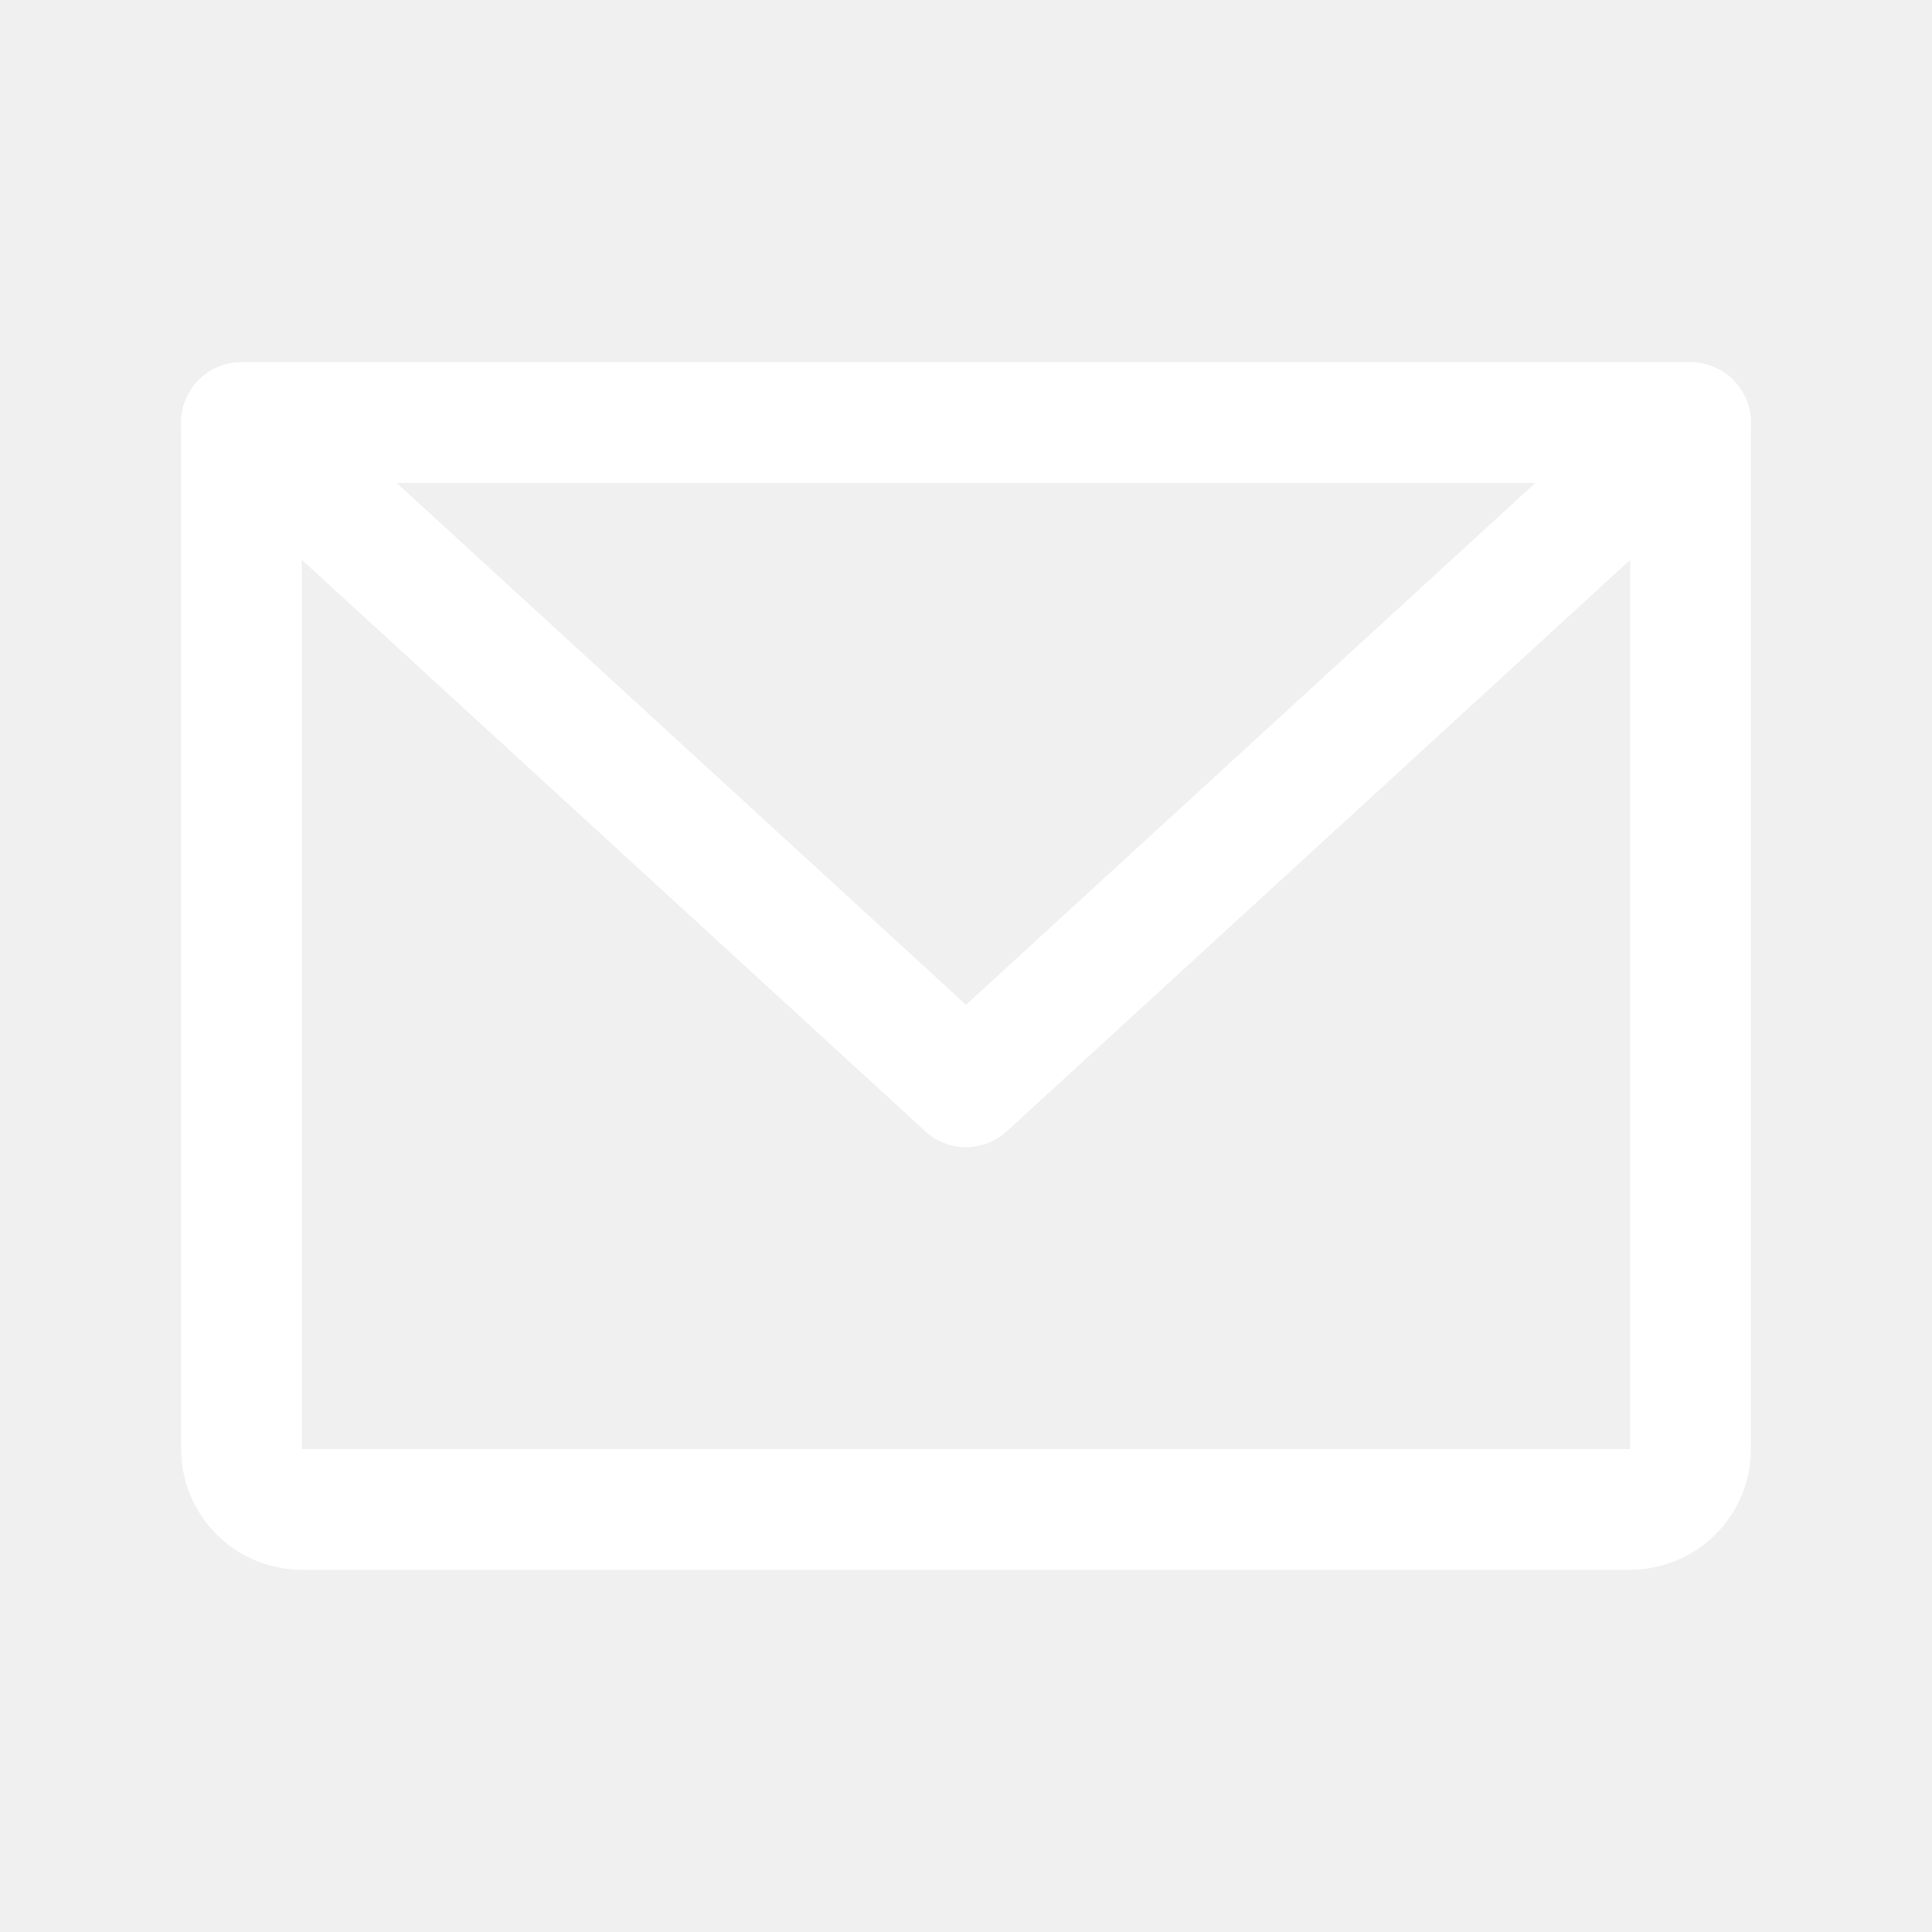
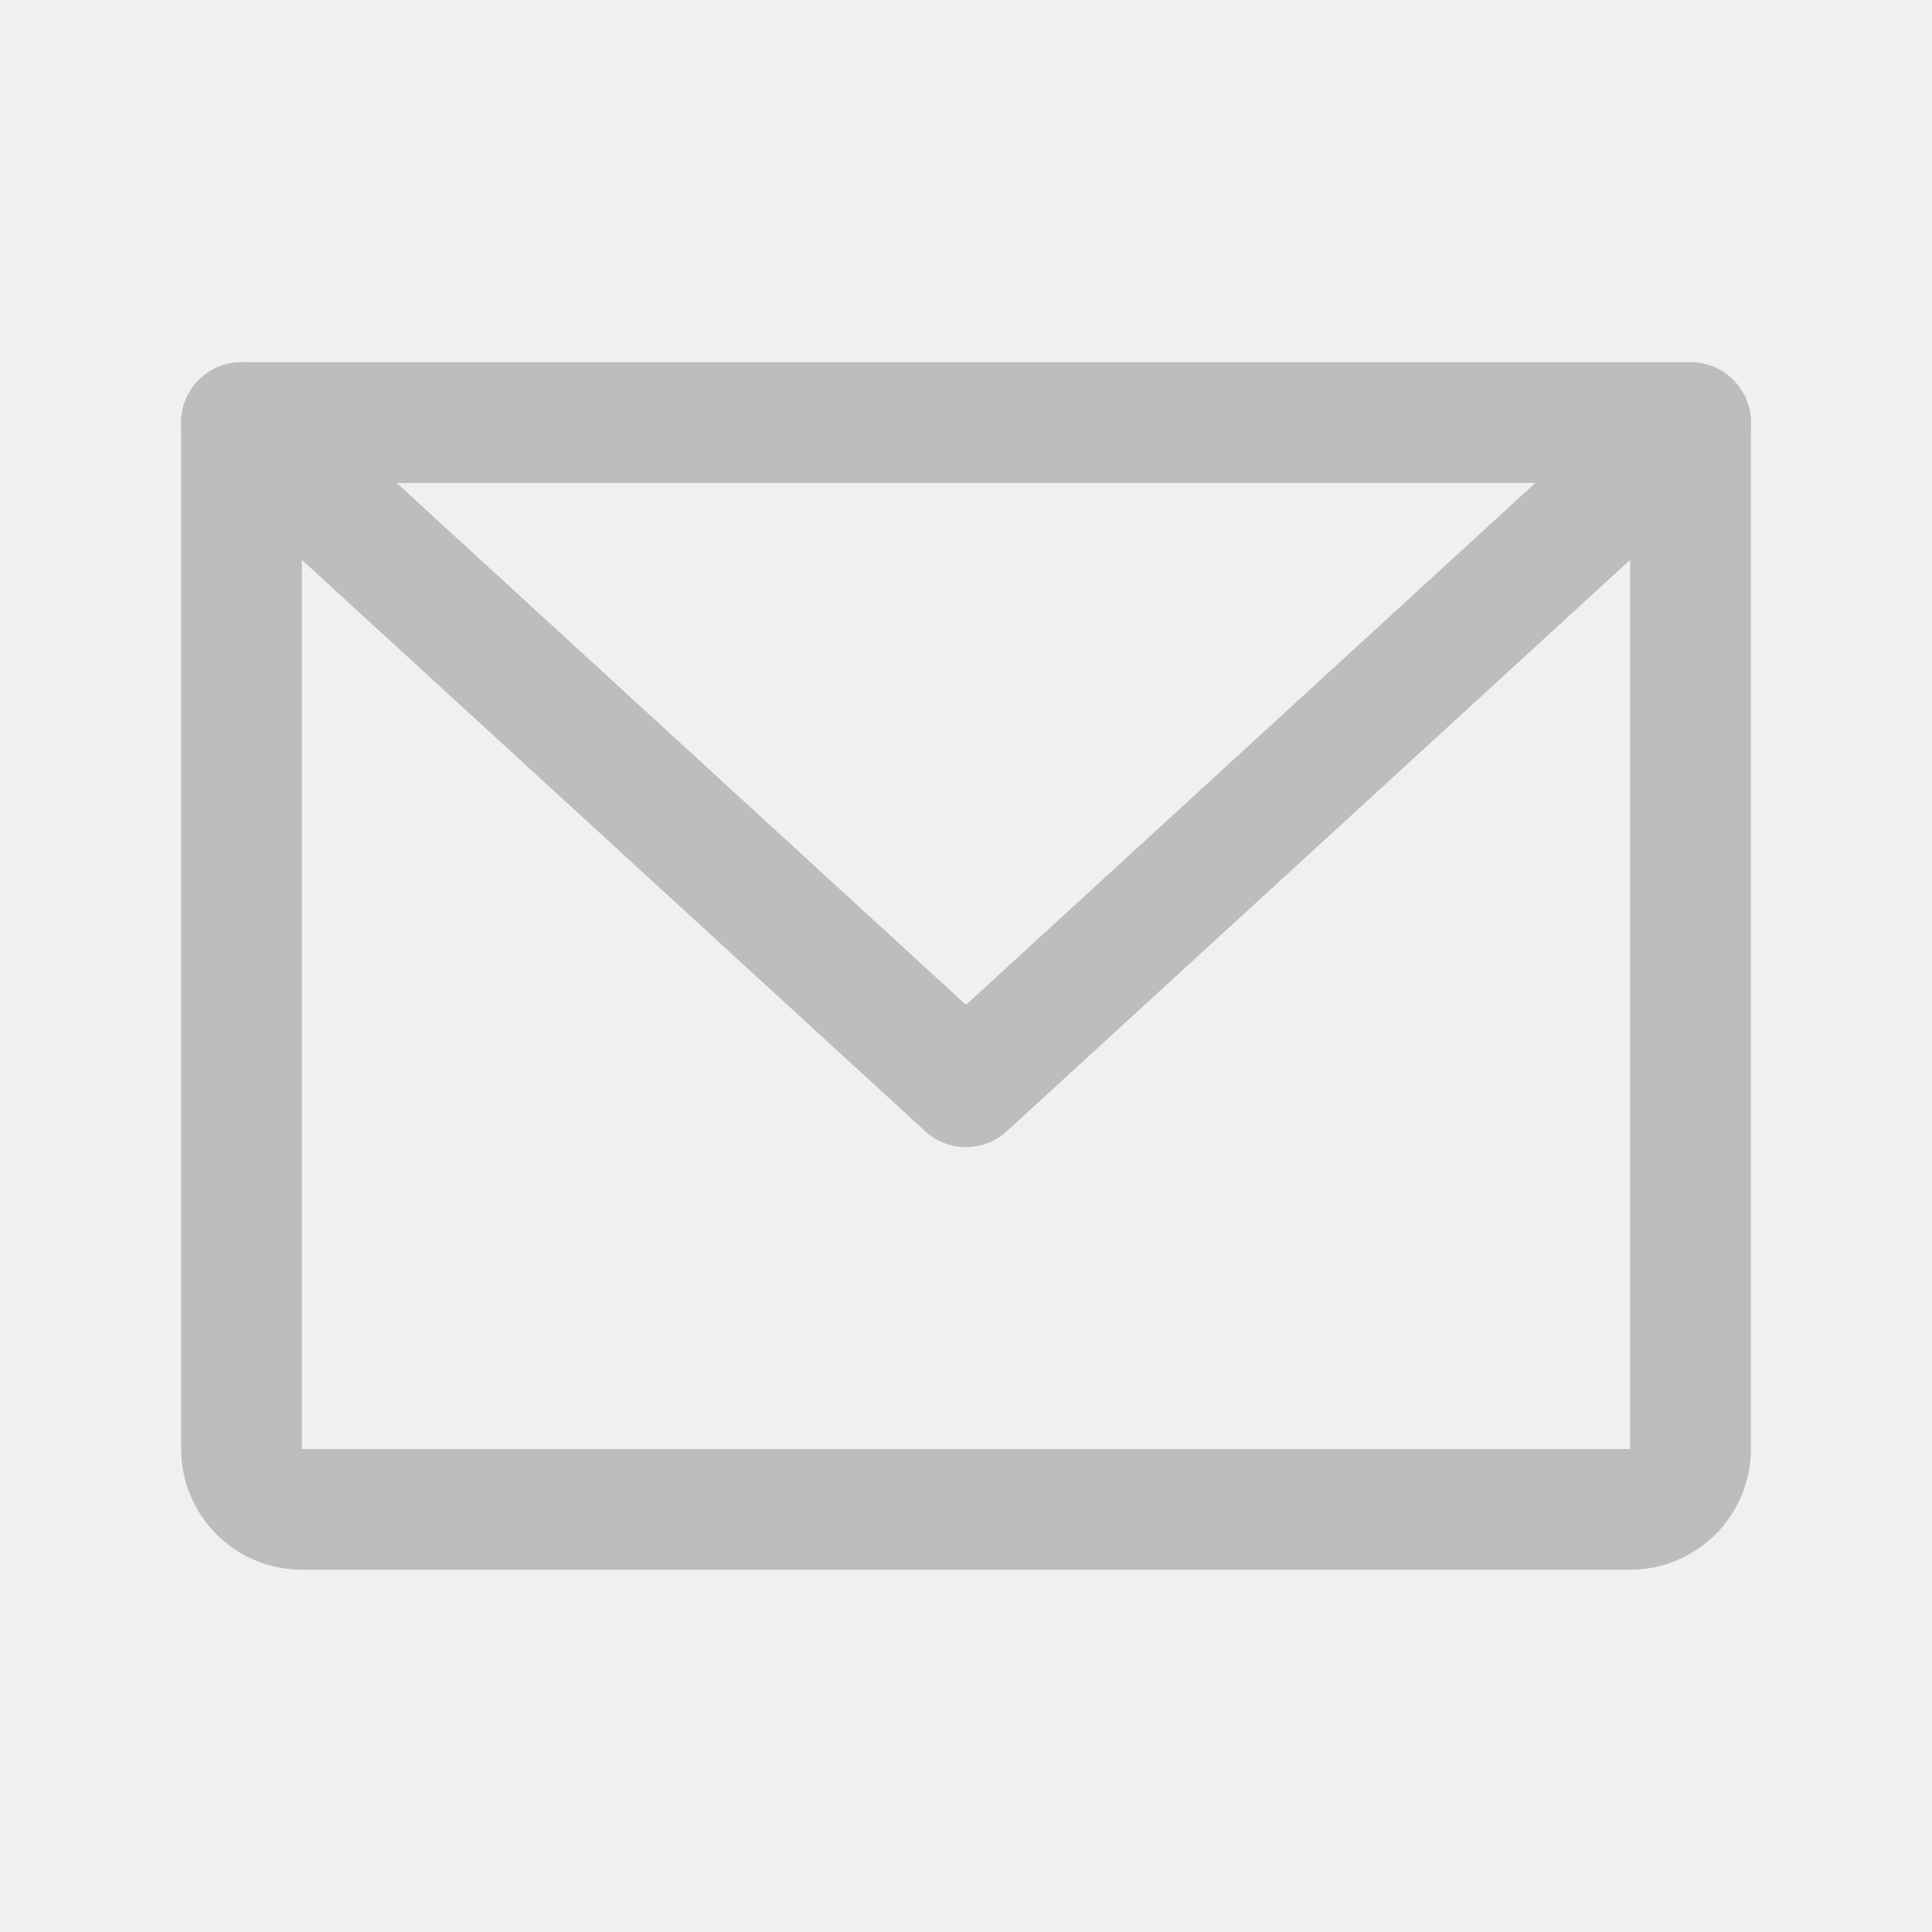
- <svg xmlns="http://www.w3.org/2000/svg" width="32" height="32" viewBox="0 0 32 32" fill="none">
-   <path fill-rule="evenodd" clip-rule="evenodd" d="M3 7C3 6.448 3.448 6 4 6H28C28.552 6 29 6.448 29 7V24C29 24.53 28.789 25.039 28.414 25.414C28.039 25.789 27.53 26 27 26H5C4.47 26 3.961 25.789 3.586 25.414C3.211 25.039 3 24.53 3 24V7ZM5 8V24H27V8H5Z" fill="white" />
-   <path fill-rule="evenodd" clip-rule="evenodd" d="M3.263 6.324C3.636 5.917 4.269 5.89 4.676 6.263L16 16.643L27.324 6.263C27.731 5.89 28.364 5.917 28.737 6.324C29.11 6.731 29.083 7.364 28.676 7.737L16.676 18.737C16.293 19.088 15.707 19.088 15.324 18.737L3.324 7.737C2.917 7.364 2.89 6.731 3.263 6.324Z" fill="white" />
+ <svg xmlns="http://www.w3.org/2000/svg" width="20" height="20" viewBox="0 0 20 20" fill="none">
+   <path fill-rule="evenodd" clip-rule="evenodd" d="M1.875 4.375C1.875 4.03 2.155 3.75 2.5 3.75H17.5C17.845 3.75 18.125 4.03 18.125 4.375V15C18.125 15.332 17.993 15.649 17.759 15.884C17.524 16.118 17.206 16.25 16.875 16.25H3.125C2.793 16.25 2.476 16.118 2.241 15.884C2.007 15.649 1.875 15.332 1.875 15V4.375ZM3.125 5V15H16.875V5H3.125Z" fill="#BDBDBD" />
+   <path fill-rule="evenodd" clip-rule="evenodd" d="M2.039 3.953C2.273 3.698 2.668 3.681 2.922 3.914L10 10.402L17.078 3.914C17.332 3.681 17.727 3.698 17.961 3.953C18.194 4.207 18.177 4.602 17.922 4.836L10.422 11.711C10.183 11.93 9.817 11.93 9.578 11.711L2.078 4.836C1.823 4.602 1.806 4.207 2.039 3.953Z" fill="#BDBDBD" />
</svg>
